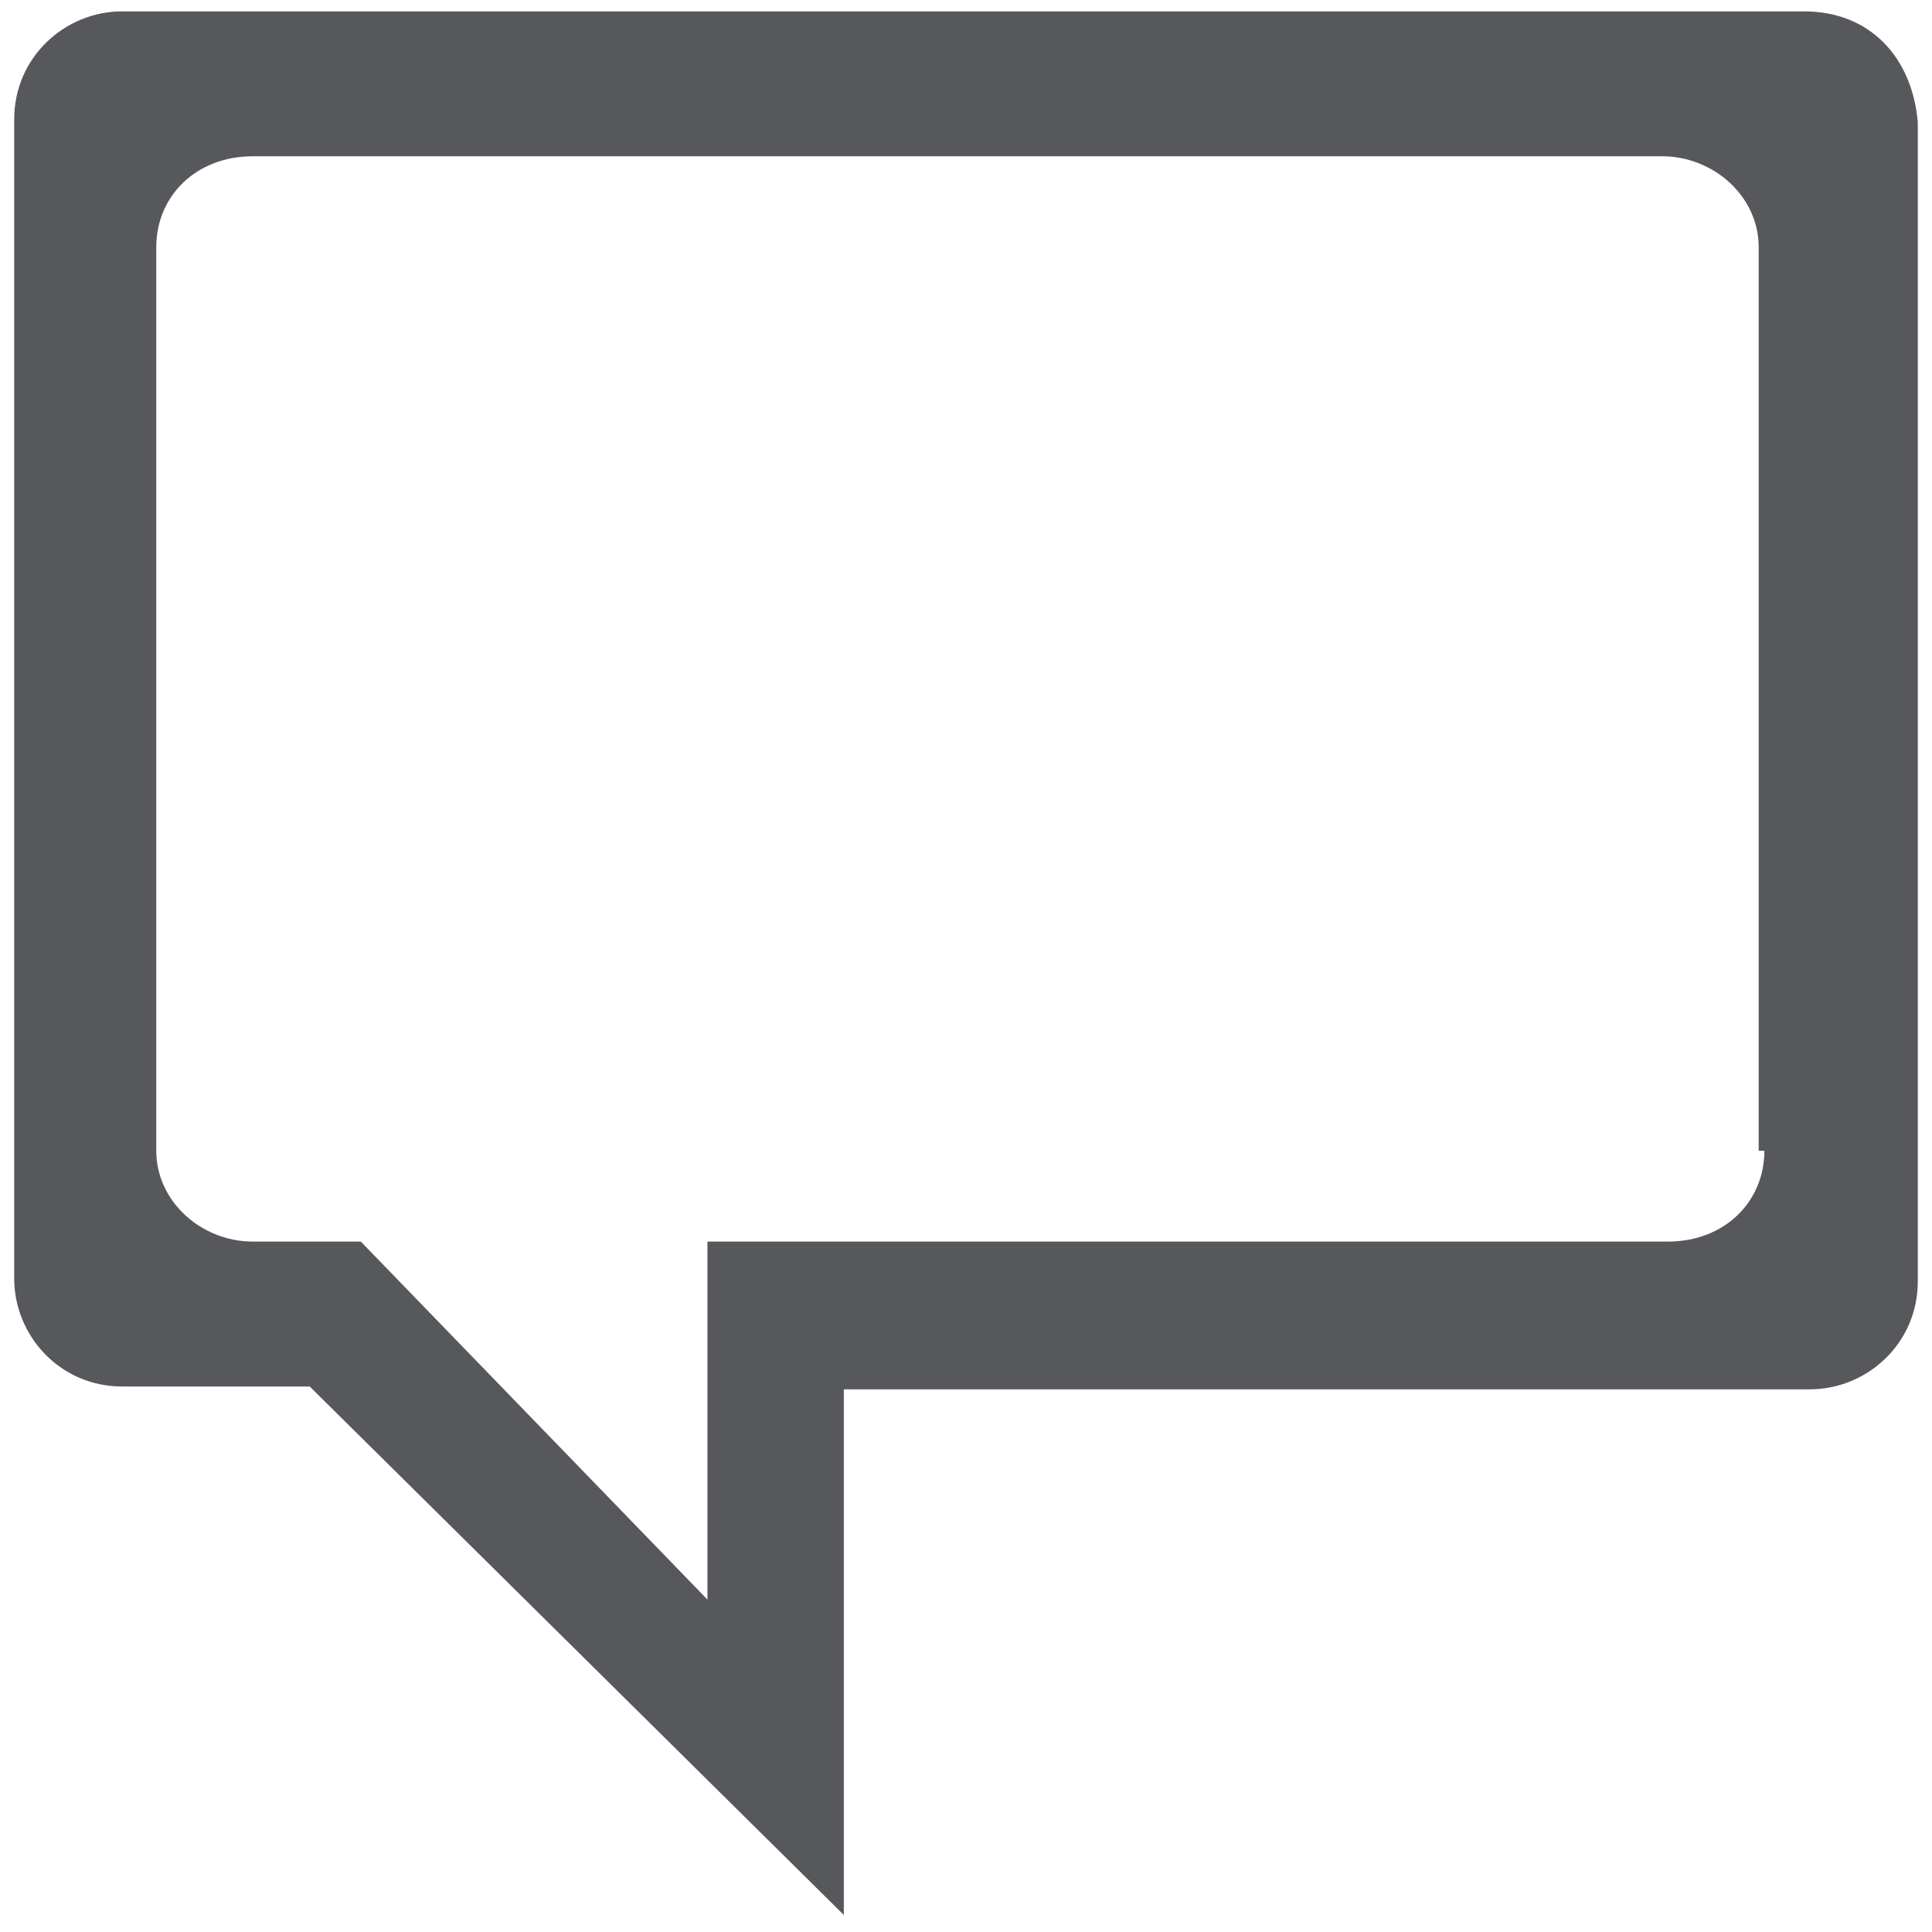
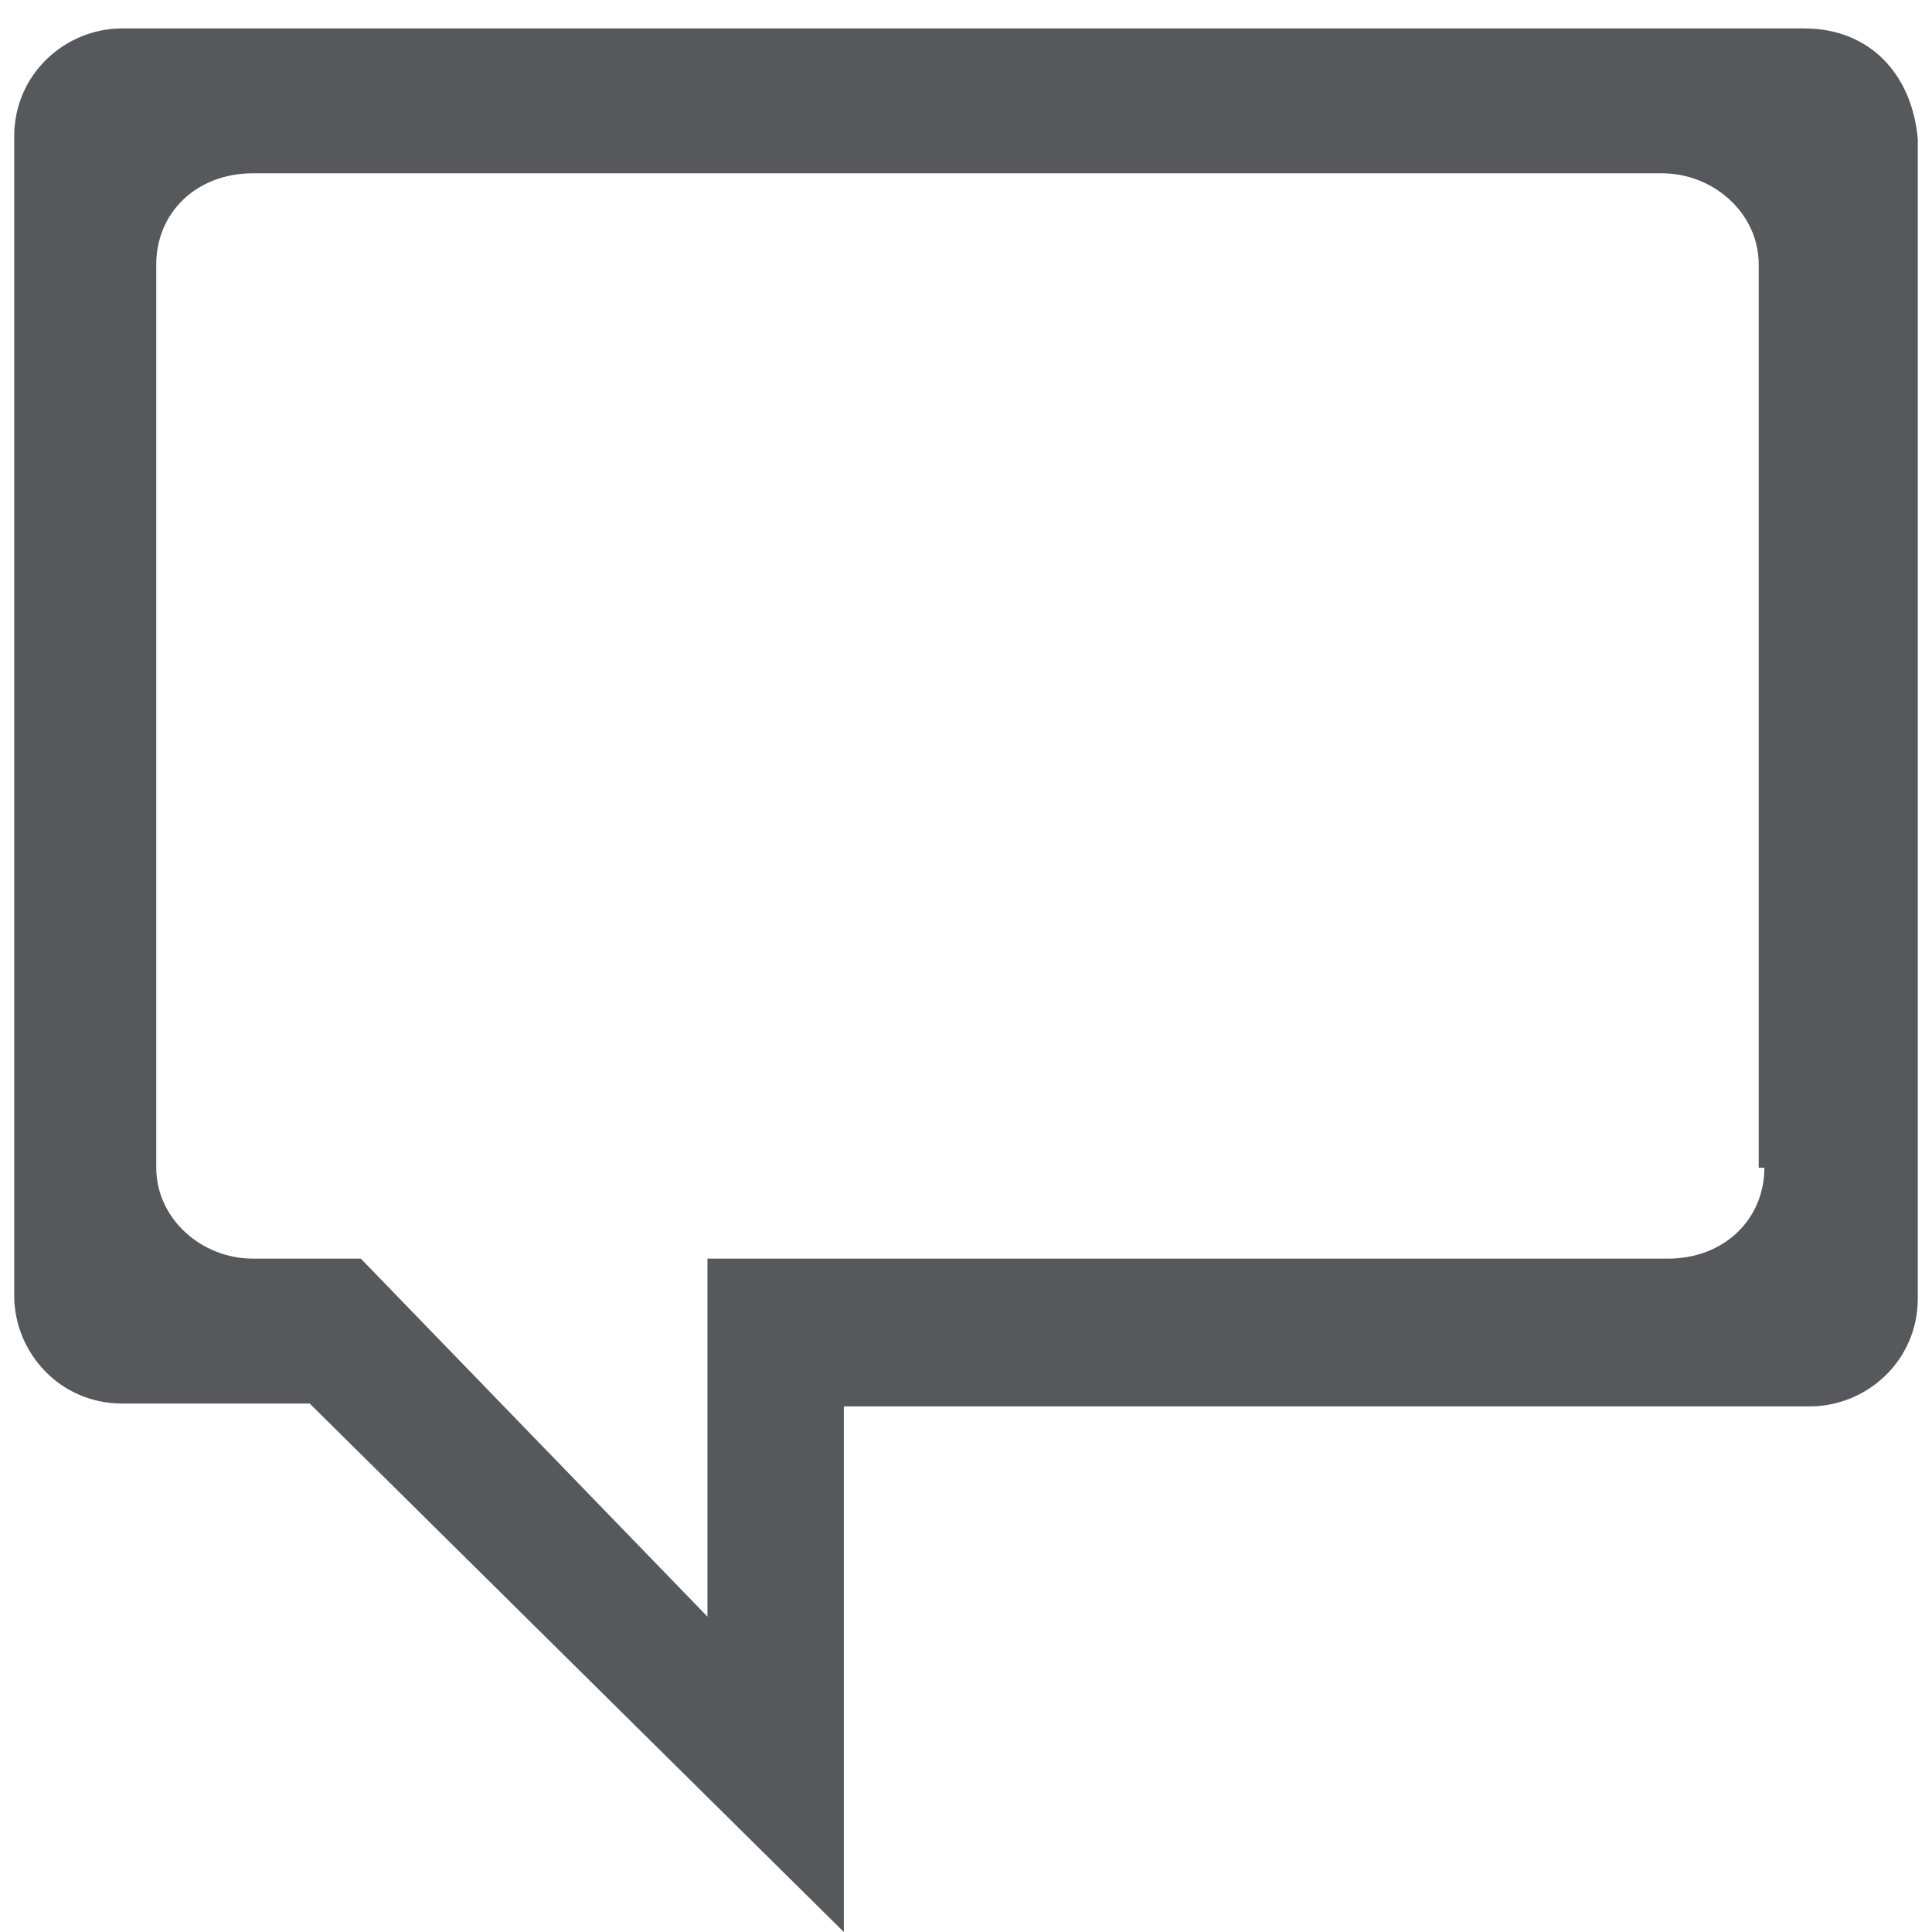
- <svg xmlns="http://www.w3.org/2000/svg" version="1.1" id="Layer_1" x="0px" y="0px" width="68px" height="68px" viewBox="-10 -10 68 68" enable-background="new -10 -10 68 68" xml:space="preserve">
-   <path fill="#57585B" d="M53.5-9.6H-5.7c-2,0-3.8,1.6-3.8,3.8V35c0,2,1.6,3.8,3.8,3.8h6.6l18.8,18.6V38.9h34c2,0,3.8-1.6,3.8-3.8  V-5.7C57.3-8,55.8-9.6,53.5-9.6z M52.1,30.5c0,1.8-1.4,3.2-3.4,3.2H14.9v12.6L2.7,33.7h-3.8c-1.8,0-3.4-1.4-3.4-3.2V-1.3  c0-1.8,1.4-3.2,3.4-3.2h49.6c1.8,0,3.4,1.4,3.4,3.2v31.8H52.1z" />
+ <svg xmlns="http://www.w3.org/2000/svg" version="1.1" id="Layer_1" x="0px" y="0px" width="68px" height="68px" viewBox="0 0 68 68" enable-background="new 0 0 68 68" xml:space="preserve">
+   <path fill="#57585B" d="M63.5,1H4.3c-2,0-3.8,1.6-3.8,3.8v40.8c0,2,1.6,3.8,3.8,3.8h6.6L29.7,68V49.5h34c2,0,3.8-1.6,3.8-3.8V4.9  C67.3,2.6,65.8,1,63.5,1z M62.1,41.1c0,1.8-1.4,3.2-3.4,3.2H24.9v12.6L12.7,44.3H8.9c-1.8,0-3.4-1.4-3.4-3.2V9.3  c0-1.8,1.4-3.2,3.4-3.2h49.6c1.8,0,3.4,1.4,3.4,3.2v31.8H62.1z" />
</svg>
